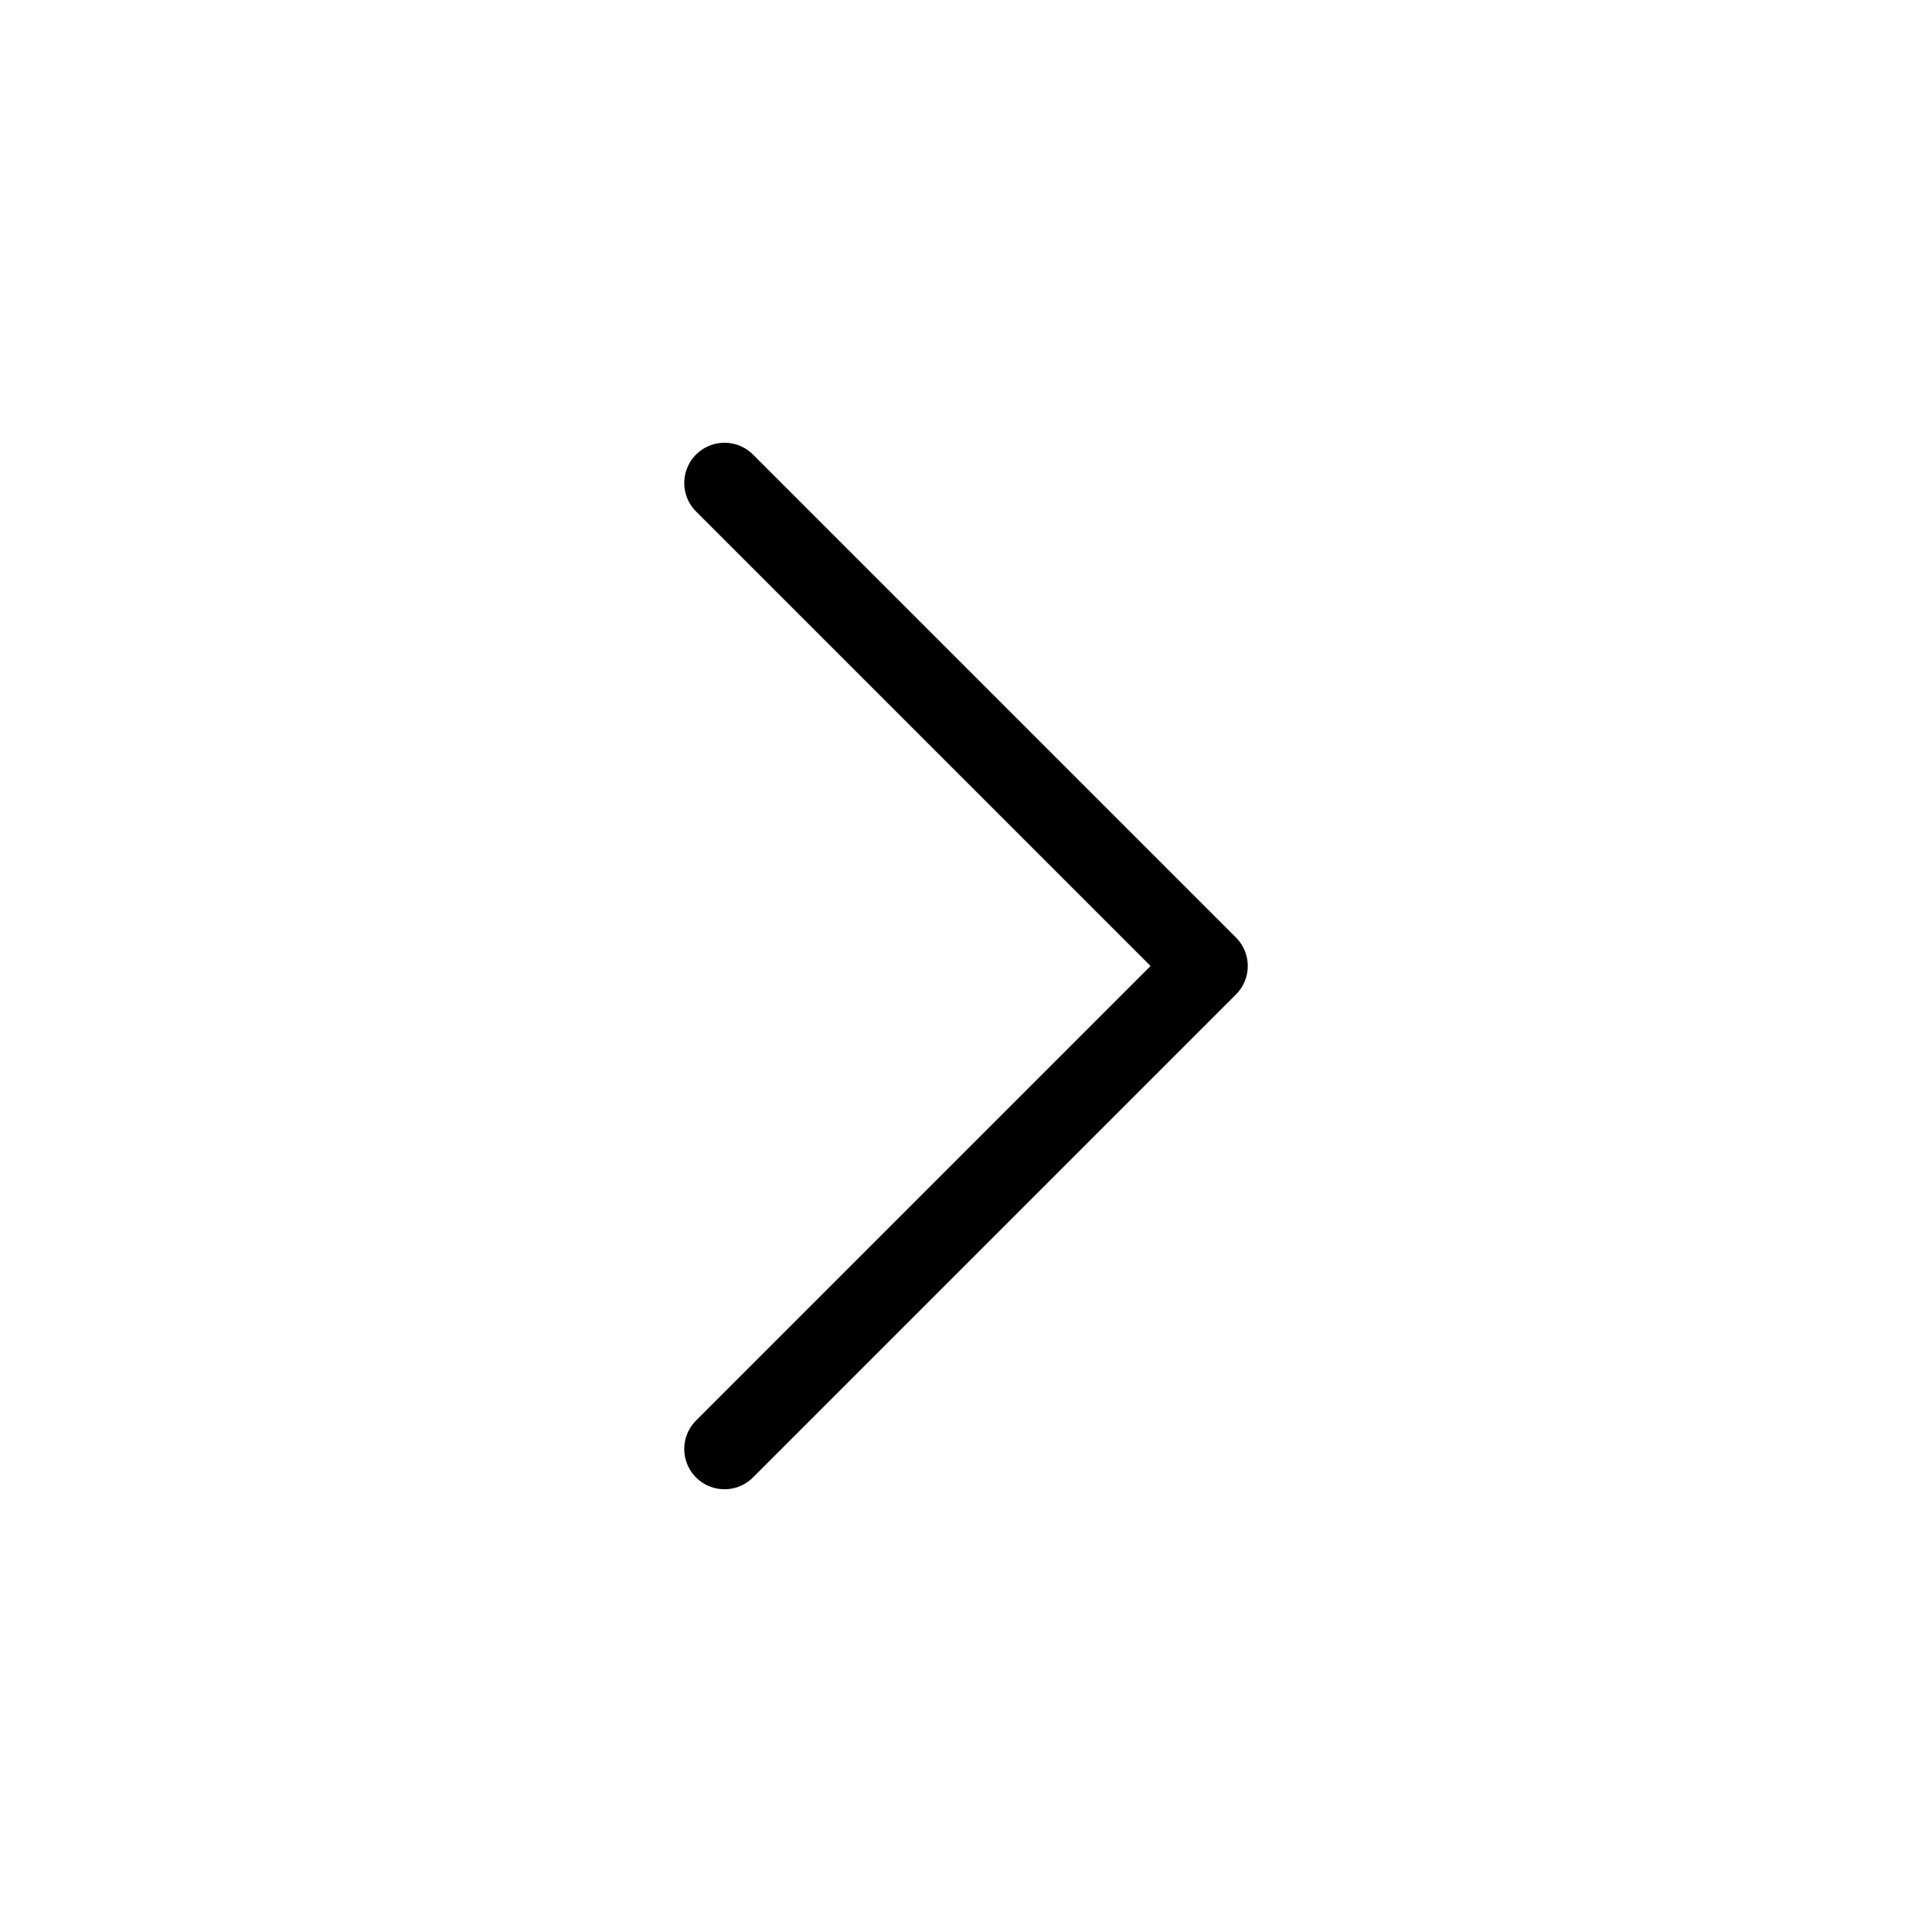
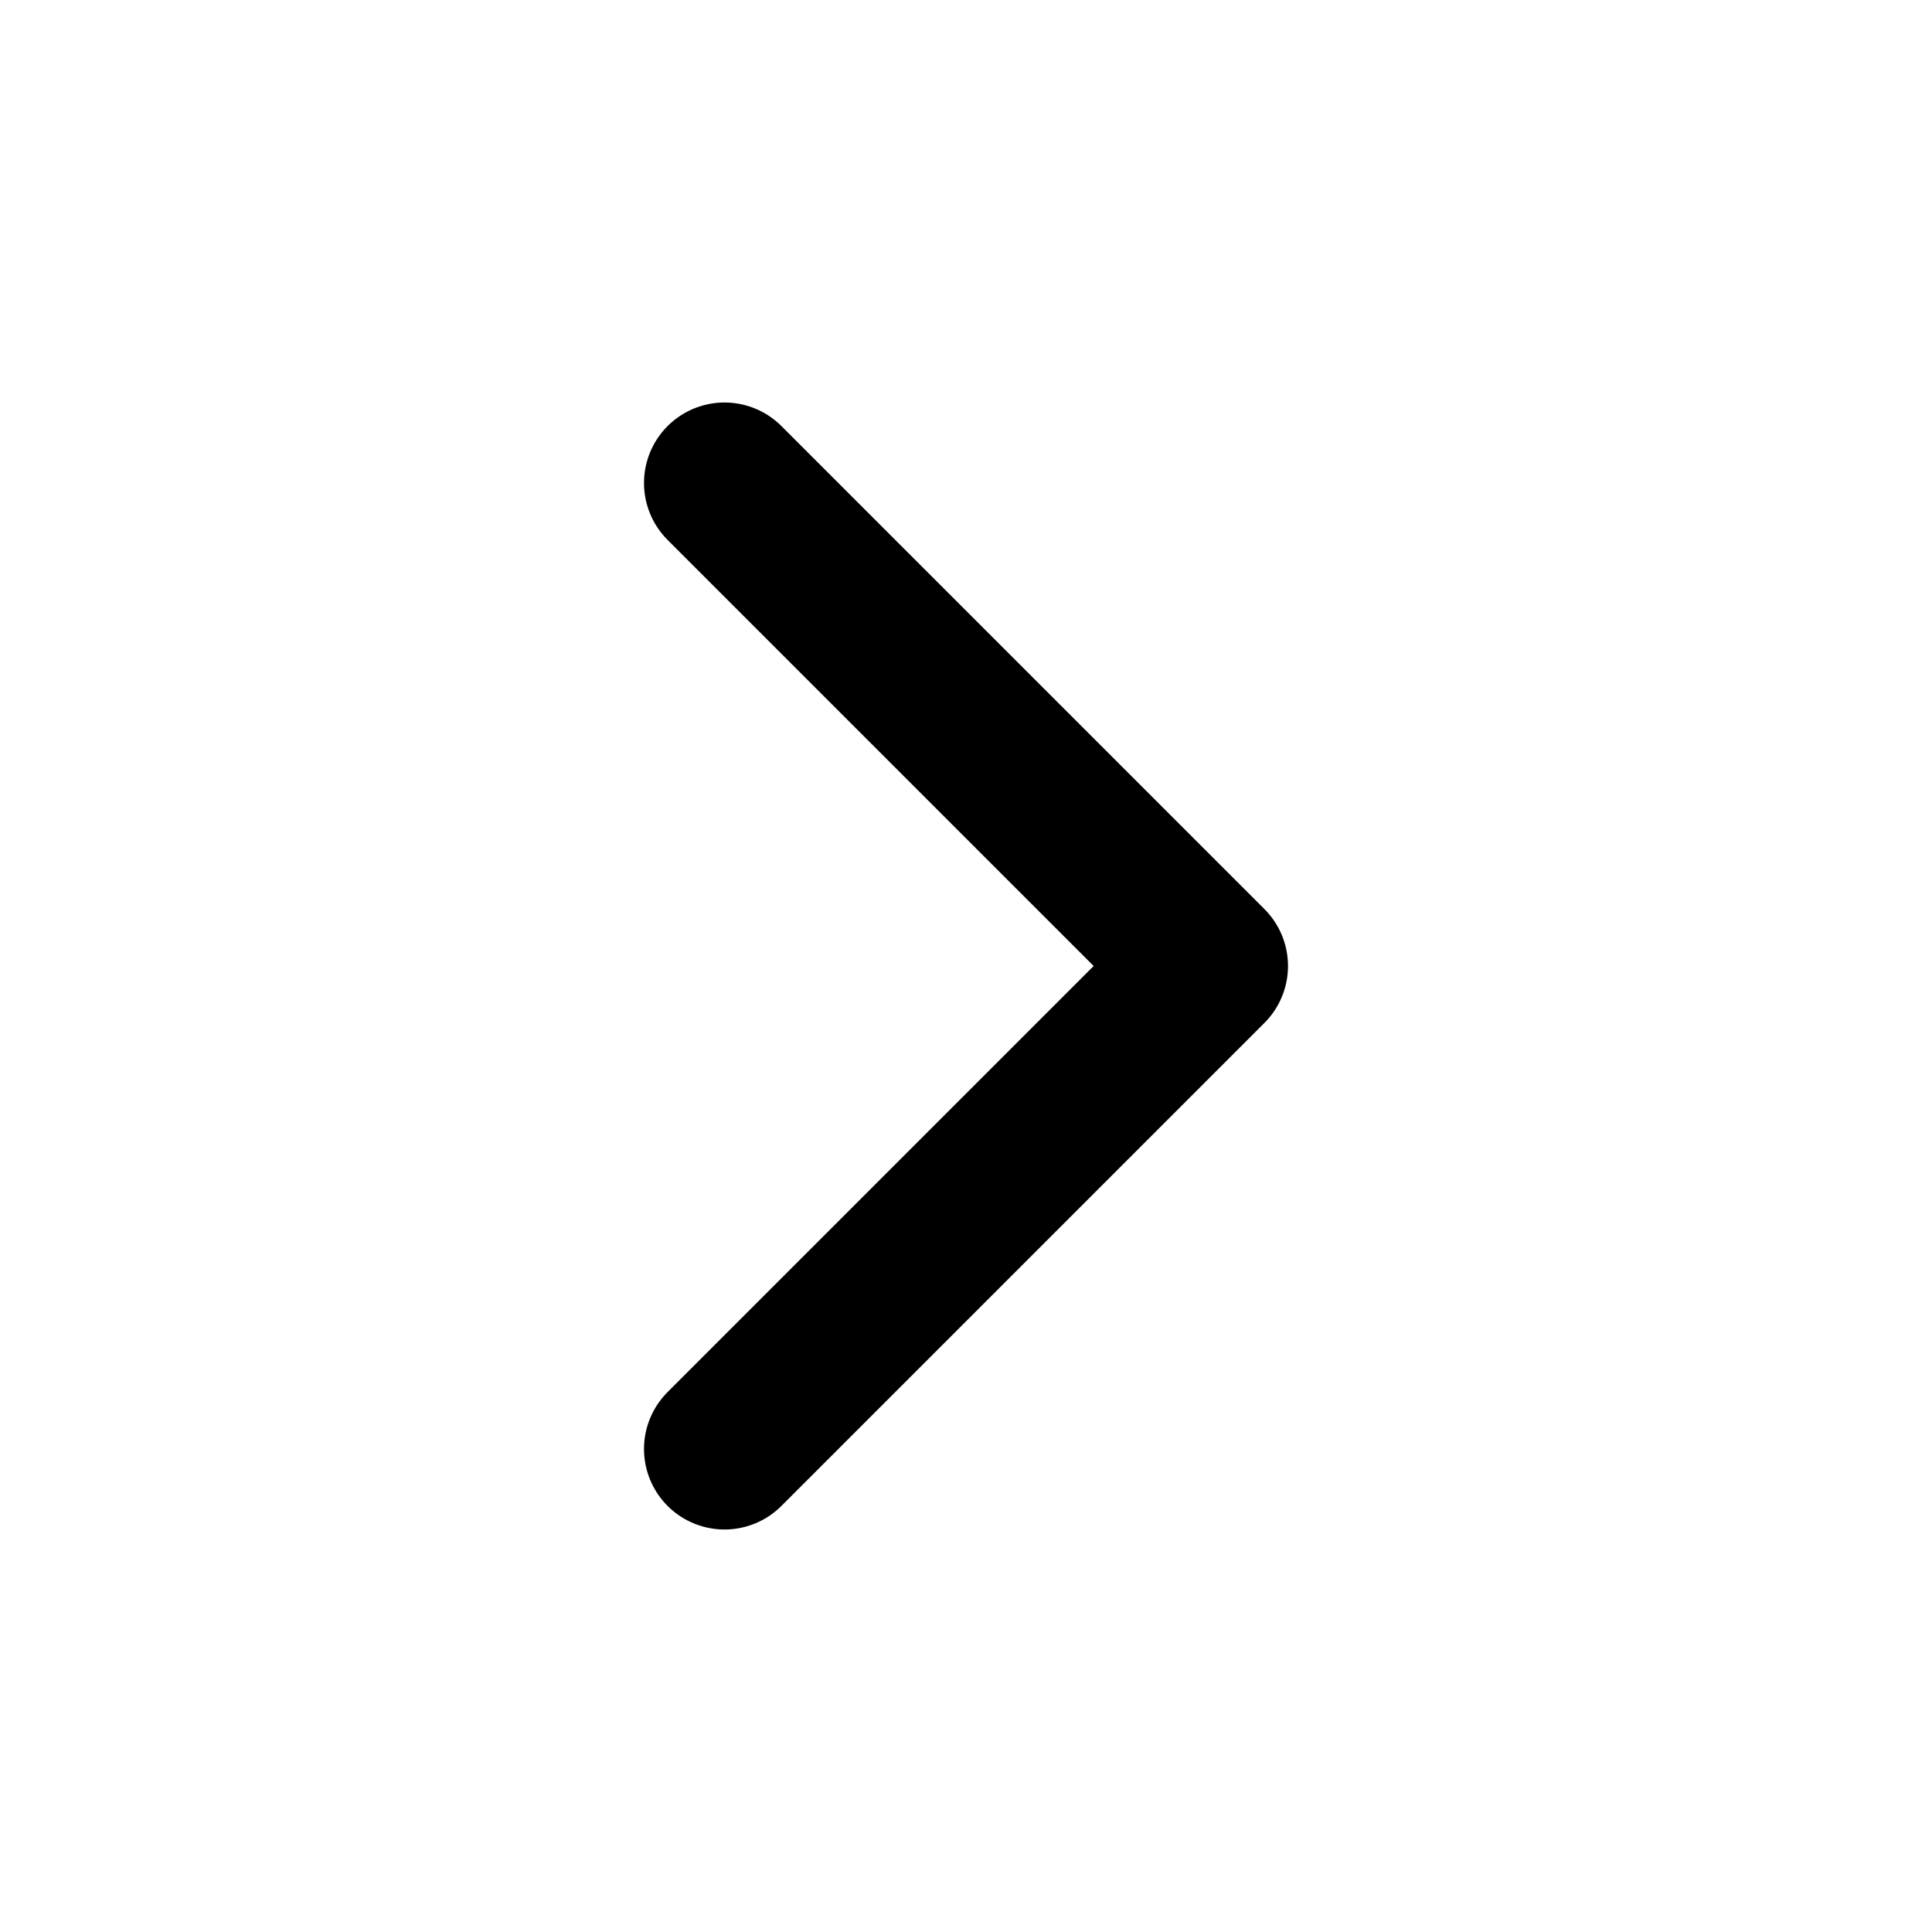
- <svg xmlns="http://www.w3.org/2000/svg" width="24" height="24" viewBox="0 0 24 24" fill="none" stroke="currentColor" stroke-width="1" stroke-linecap="round" stroke-linejoin="round" class="feather feather-chevron-right">
+ <svg xmlns="http://www.w3.org/2000/svg" width="24" height="24" viewBox="0 0 24 24" fill="none" stroke="currentColor" stroke-width="2" stroke-linecap="round" stroke-linejoin="round" class="feather feather-chevron-right">
  <polyline points="9 18 15 12 9 6" />
</svg>
